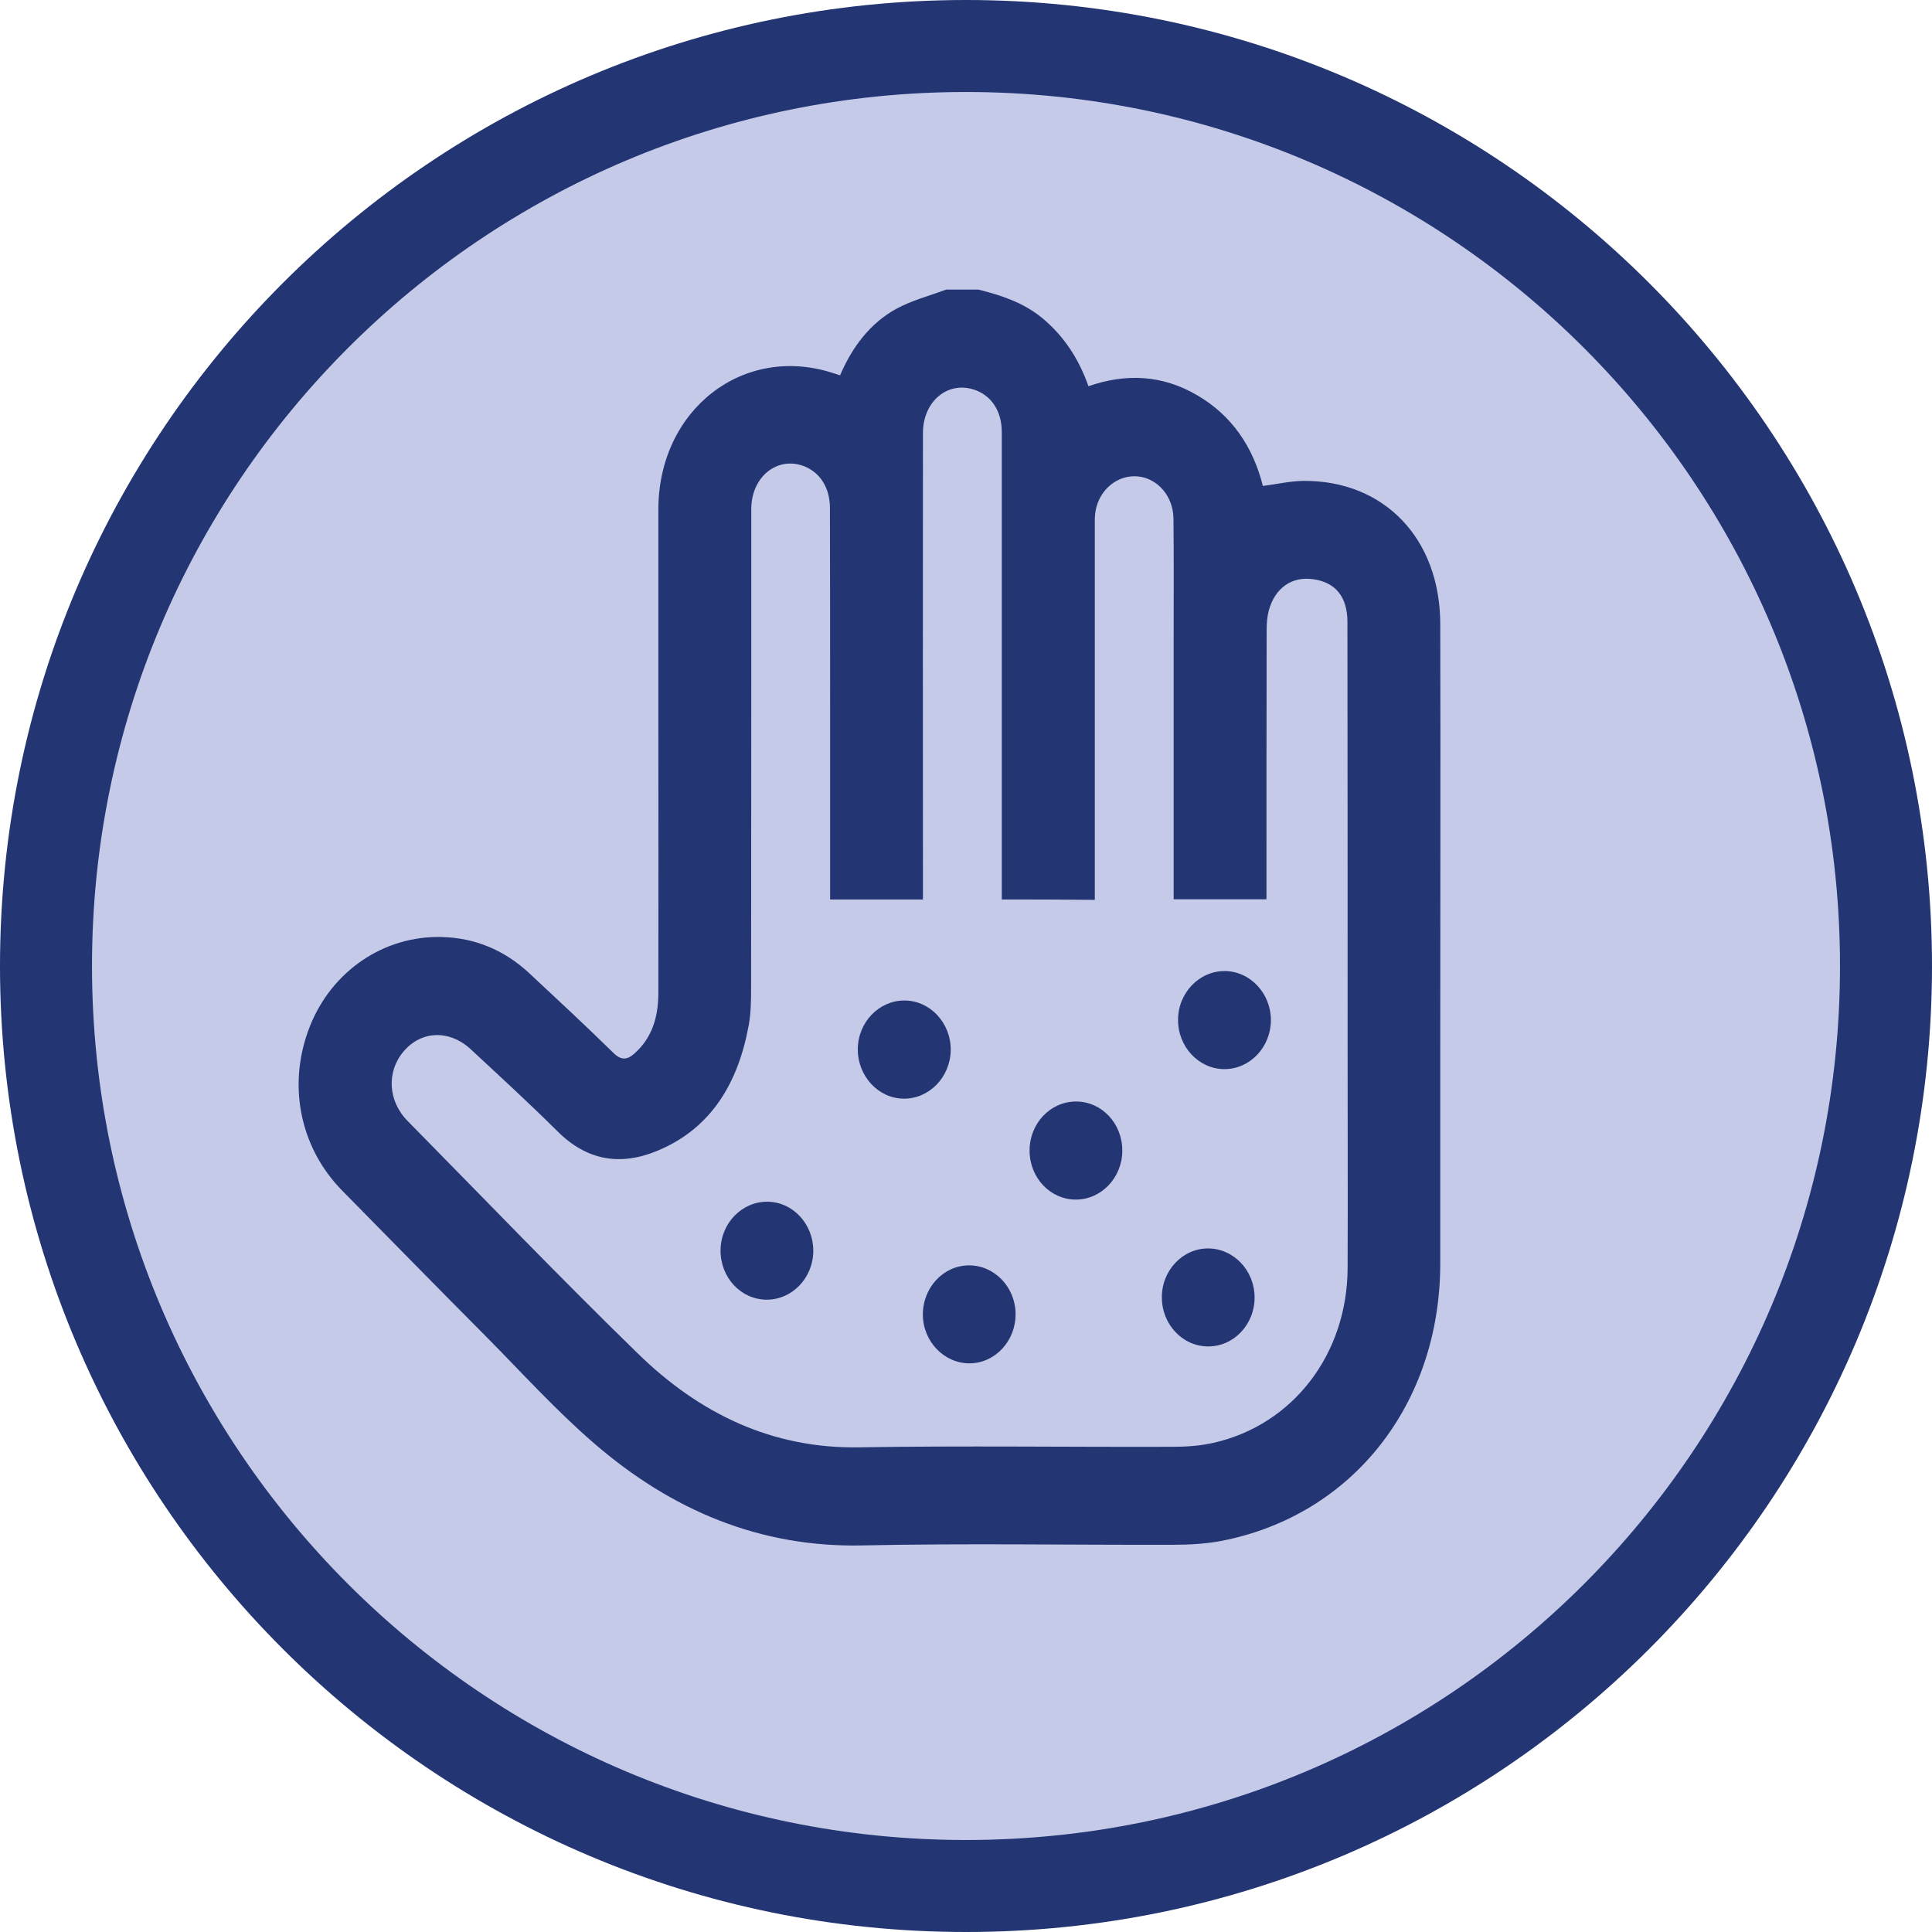
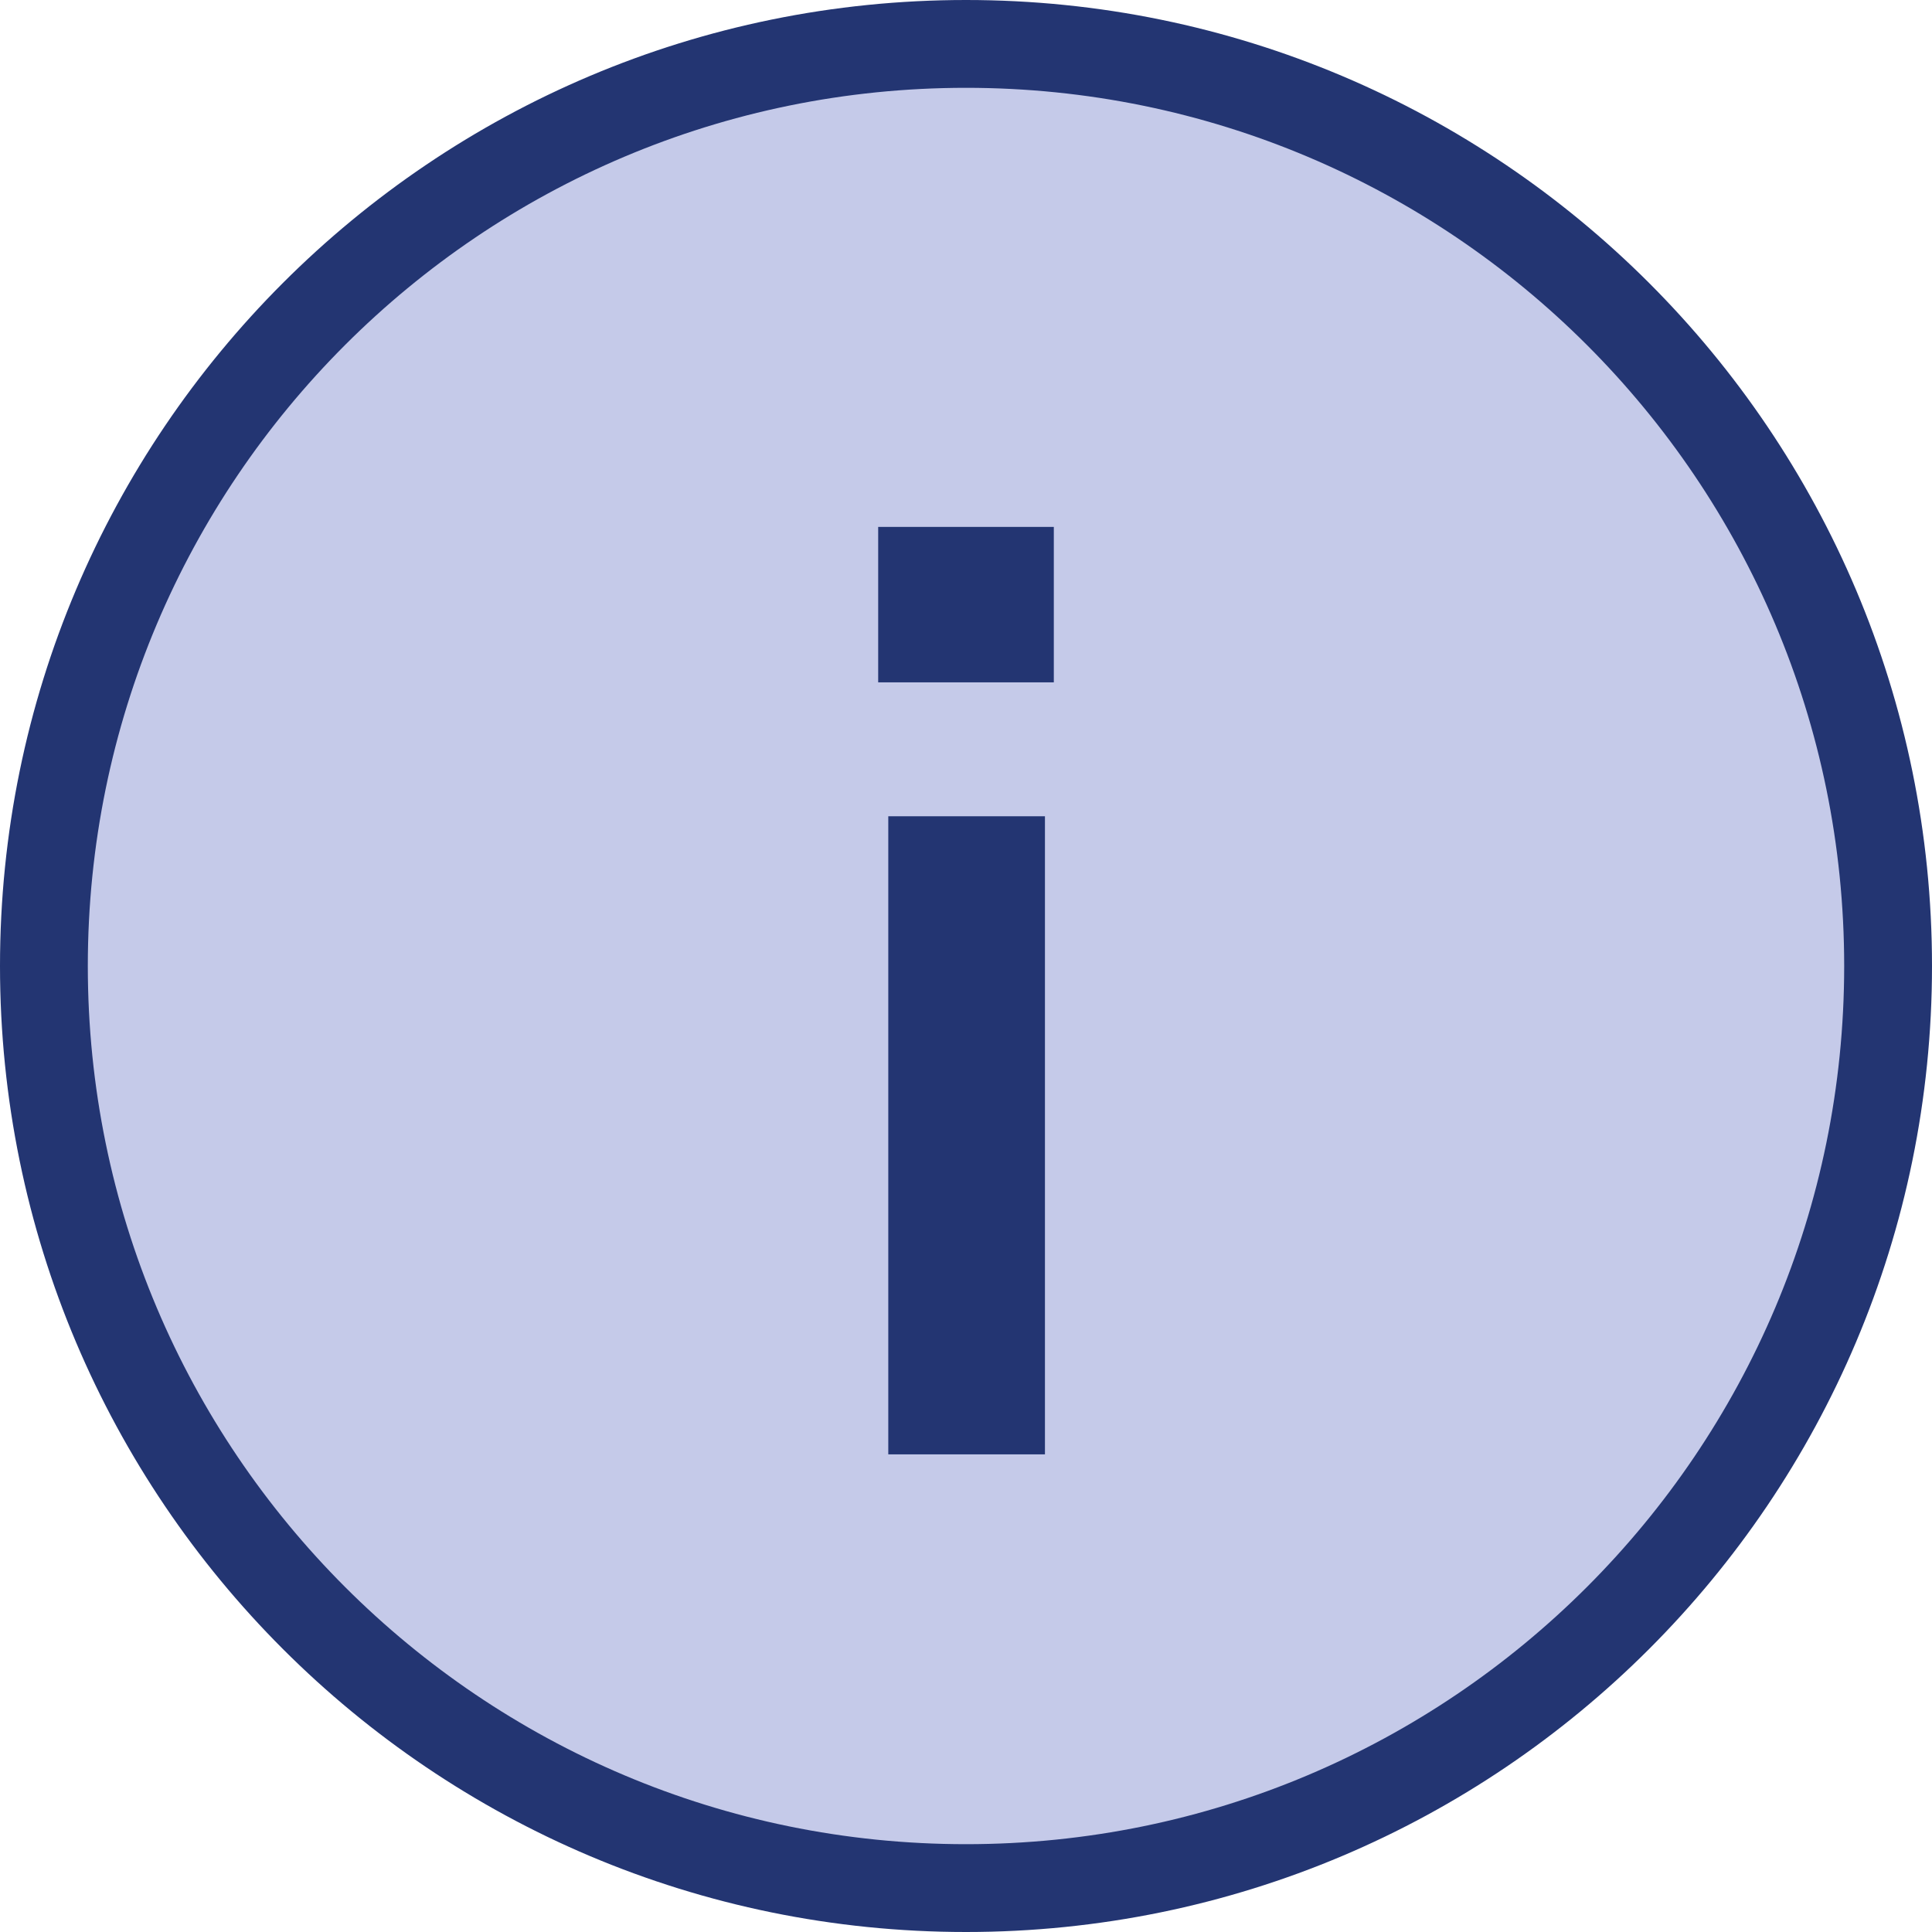
- <svg xmlns="http://www.w3.org/2000/svg" width="21" height="21" viewBox="0 0 21 21" fill="none">
-   <circle cx="10.5" cy="10.5" r="10" fill="#C5CAE9" stroke="#233572" />
-   <path d="M10.636 3.148C10.882 3.21 11.121 3.287 11.326 3.455C11.56 3.648 11.724 3.894 11.831 4.198C12.243 4.055 12.639 4.076 13.016 4.298C13.387 4.515 13.619 4.853 13.727 5.282C13.878 5.263 14.022 5.229 14.166 5.227C15.046 5.22 15.653 5.854 15.655 6.782C15.659 8.314 15.655 9.847 15.655 11.377C15.655 12.164 15.655 12.949 15.655 13.736C15.653 15.26 14.703 16.47 13.281 16.748C13.108 16.781 12.931 16.791 12.755 16.791C11.628 16.794 10.501 16.774 9.376 16.798C8.262 16.823 7.3 16.417 6.456 15.687C6.04 15.328 5.667 14.915 5.278 14.522C4.757 13.998 4.24 13.471 3.723 12.945C3.257 12.474 3.12 11.786 3.367 11.159C3.604 10.556 4.172 10.168 4.803 10.185C5.159 10.194 5.477 10.324 5.747 10.573C6.056 10.861 6.365 11.148 6.668 11.445C6.753 11.529 6.819 11.52 6.895 11.452C7.087 11.283 7.155 11.056 7.156 10.8C7.158 9.841 7.156 8.881 7.156 7.924C7.156 7.129 7.156 6.333 7.156 5.539C7.156 4.45 8.084 3.731 9.067 4.059C9.086 4.065 9.106 4.07 9.131 4.08C9.264 3.77 9.458 3.513 9.742 3.357C9.911 3.265 10.101 3.216 10.283 3.148C10.4 3.148 10.517 3.148 10.636 3.148ZM10.889 9.777C10.889 9.708 10.889 9.655 10.889 9.601C10.889 8.583 10.889 7.567 10.889 6.549C10.889 5.931 10.889 5.314 10.889 4.698C10.889 4.474 10.782 4.307 10.604 4.241C10.311 4.132 10.032 4.356 10.032 4.707C10.03 6.346 10.032 7.984 10.032 9.623C10.032 9.674 10.032 9.726 10.032 9.777C9.687 9.777 9.36 9.777 9.023 9.777C9.023 9.732 9.023 9.693 9.023 9.653C9.023 9.032 9.023 8.41 9.023 7.789C9.023 7.034 9.023 6.279 9.021 5.524C9.021 5.306 8.919 5.143 8.749 5.071C8.456 4.951 8.166 5.178 8.166 5.533C8.166 7.27 8.166 9.007 8.164 10.742C8.164 10.876 8.162 11.011 8.139 11.14C8.025 11.771 7.73 12.267 7.144 12.509C6.749 12.673 6.383 12.62 6.06 12.297C5.754 11.993 5.436 11.702 5.121 11.409C4.889 11.191 4.583 11.2 4.389 11.426C4.199 11.647 4.215 11.969 4.434 12.188C5.264 13.031 6.085 13.886 6.931 14.71C7.602 15.366 8.392 15.747 9.335 15.732C10.475 15.713 11.614 15.73 12.753 15.726C12.899 15.726 13.048 15.715 13.19 15.683C14.054 15.488 14.644 14.72 14.648 13.784C14.651 13.007 14.648 12.23 14.648 11.452C14.648 9.888 14.648 8.326 14.646 6.761C14.646 6.487 14.516 6.329 14.274 6.296C14.042 6.262 13.858 6.39 13.791 6.637C13.773 6.705 13.768 6.776 13.768 6.848C13.766 7.775 13.766 8.705 13.766 9.633C13.766 9.679 13.766 9.726 13.766 9.775C13.421 9.775 13.092 9.775 12.757 9.775C12.757 9.717 12.757 9.668 12.757 9.621C12.757 8.724 12.757 7.826 12.757 6.93C12.757 6.5 12.76 6.068 12.755 5.638C12.753 5.392 12.581 5.197 12.364 5.178C12.149 5.16 11.951 5.319 11.909 5.55C11.898 5.606 11.9 5.665 11.9 5.723C11.9 7.02 11.9 8.316 11.9 9.614C11.9 9.67 11.9 9.725 11.9 9.781C11.553 9.777 11.226 9.777 10.889 9.777Z" fill="#233572" />
-   <path d="M13.313 10.555C13.59 10.557 13.816 10.799 13.814 11.092C13.812 11.385 13.583 11.623 13.306 11.621C13.029 11.619 12.803 11.377 12.805 11.084C12.806 10.791 13.036 10.553 13.313 10.555Z" fill="#233572" />
-   <path d="M11.039 14.282C11.041 14.575 10.817 14.817 10.54 14.819C10.262 14.82 10.033 14.582 10.031 14.291C10.03 13.996 10.253 13.756 10.531 13.754C10.808 13.752 11.037 13.989 11.039 14.282Z" fill="#233572" />
-   <path d="M13.637 14.104C13.637 14.397 13.409 14.637 13.132 14.635C12.855 14.635 12.629 14.397 12.629 14.102C12.627 13.809 12.856 13.568 13.134 13.57C13.411 13.572 13.637 13.811 13.637 14.104Z" fill="#233572" />
-   <path d="M10.334 11.414C10.33 11.707 10.101 11.944 9.824 11.942C9.546 11.94 9.322 11.696 9.324 11.403C9.326 11.11 9.555 10.873 9.834 10.875C10.112 10.877 10.337 11.121 10.334 11.414Z" fill="#233572" />
-   <path d="M11.694 13.039C11.415 13.039 11.191 12.801 11.191 12.506C11.191 12.211 11.417 11.973 11.696 11.973C11.975 11.973 12.199 12.211 12.199 12.506C12.199 12.799 11.972 13.039 11.694 13.039Z" fill="#233572" />
-   <path d="M8.331 14.127C8.052 14.125 7.83 13.885 7.832 13.59C7.834 13.297 8.063 13.061 8.34 13.062C8.619 13.064 8.842 13.305 8.84 13.6C8.838 13.891 8.609 14.129 8.331 14.127Z" fill="#233572" />
+ <svg xmlns="http://www.w3.org/2000/svg" width="22" height="22" viewBox="0 0 22 22" fill="none">
+   <circle cx="11" cy="11" r="10.5" fill="#C5CAE9" stroke="#233572" />
+   <path d="M10.115 16.561V9.295H11.899V16.561H10.115ZM10 6H12V7.77H10V6Z" fill="#233572" />
</svg>
